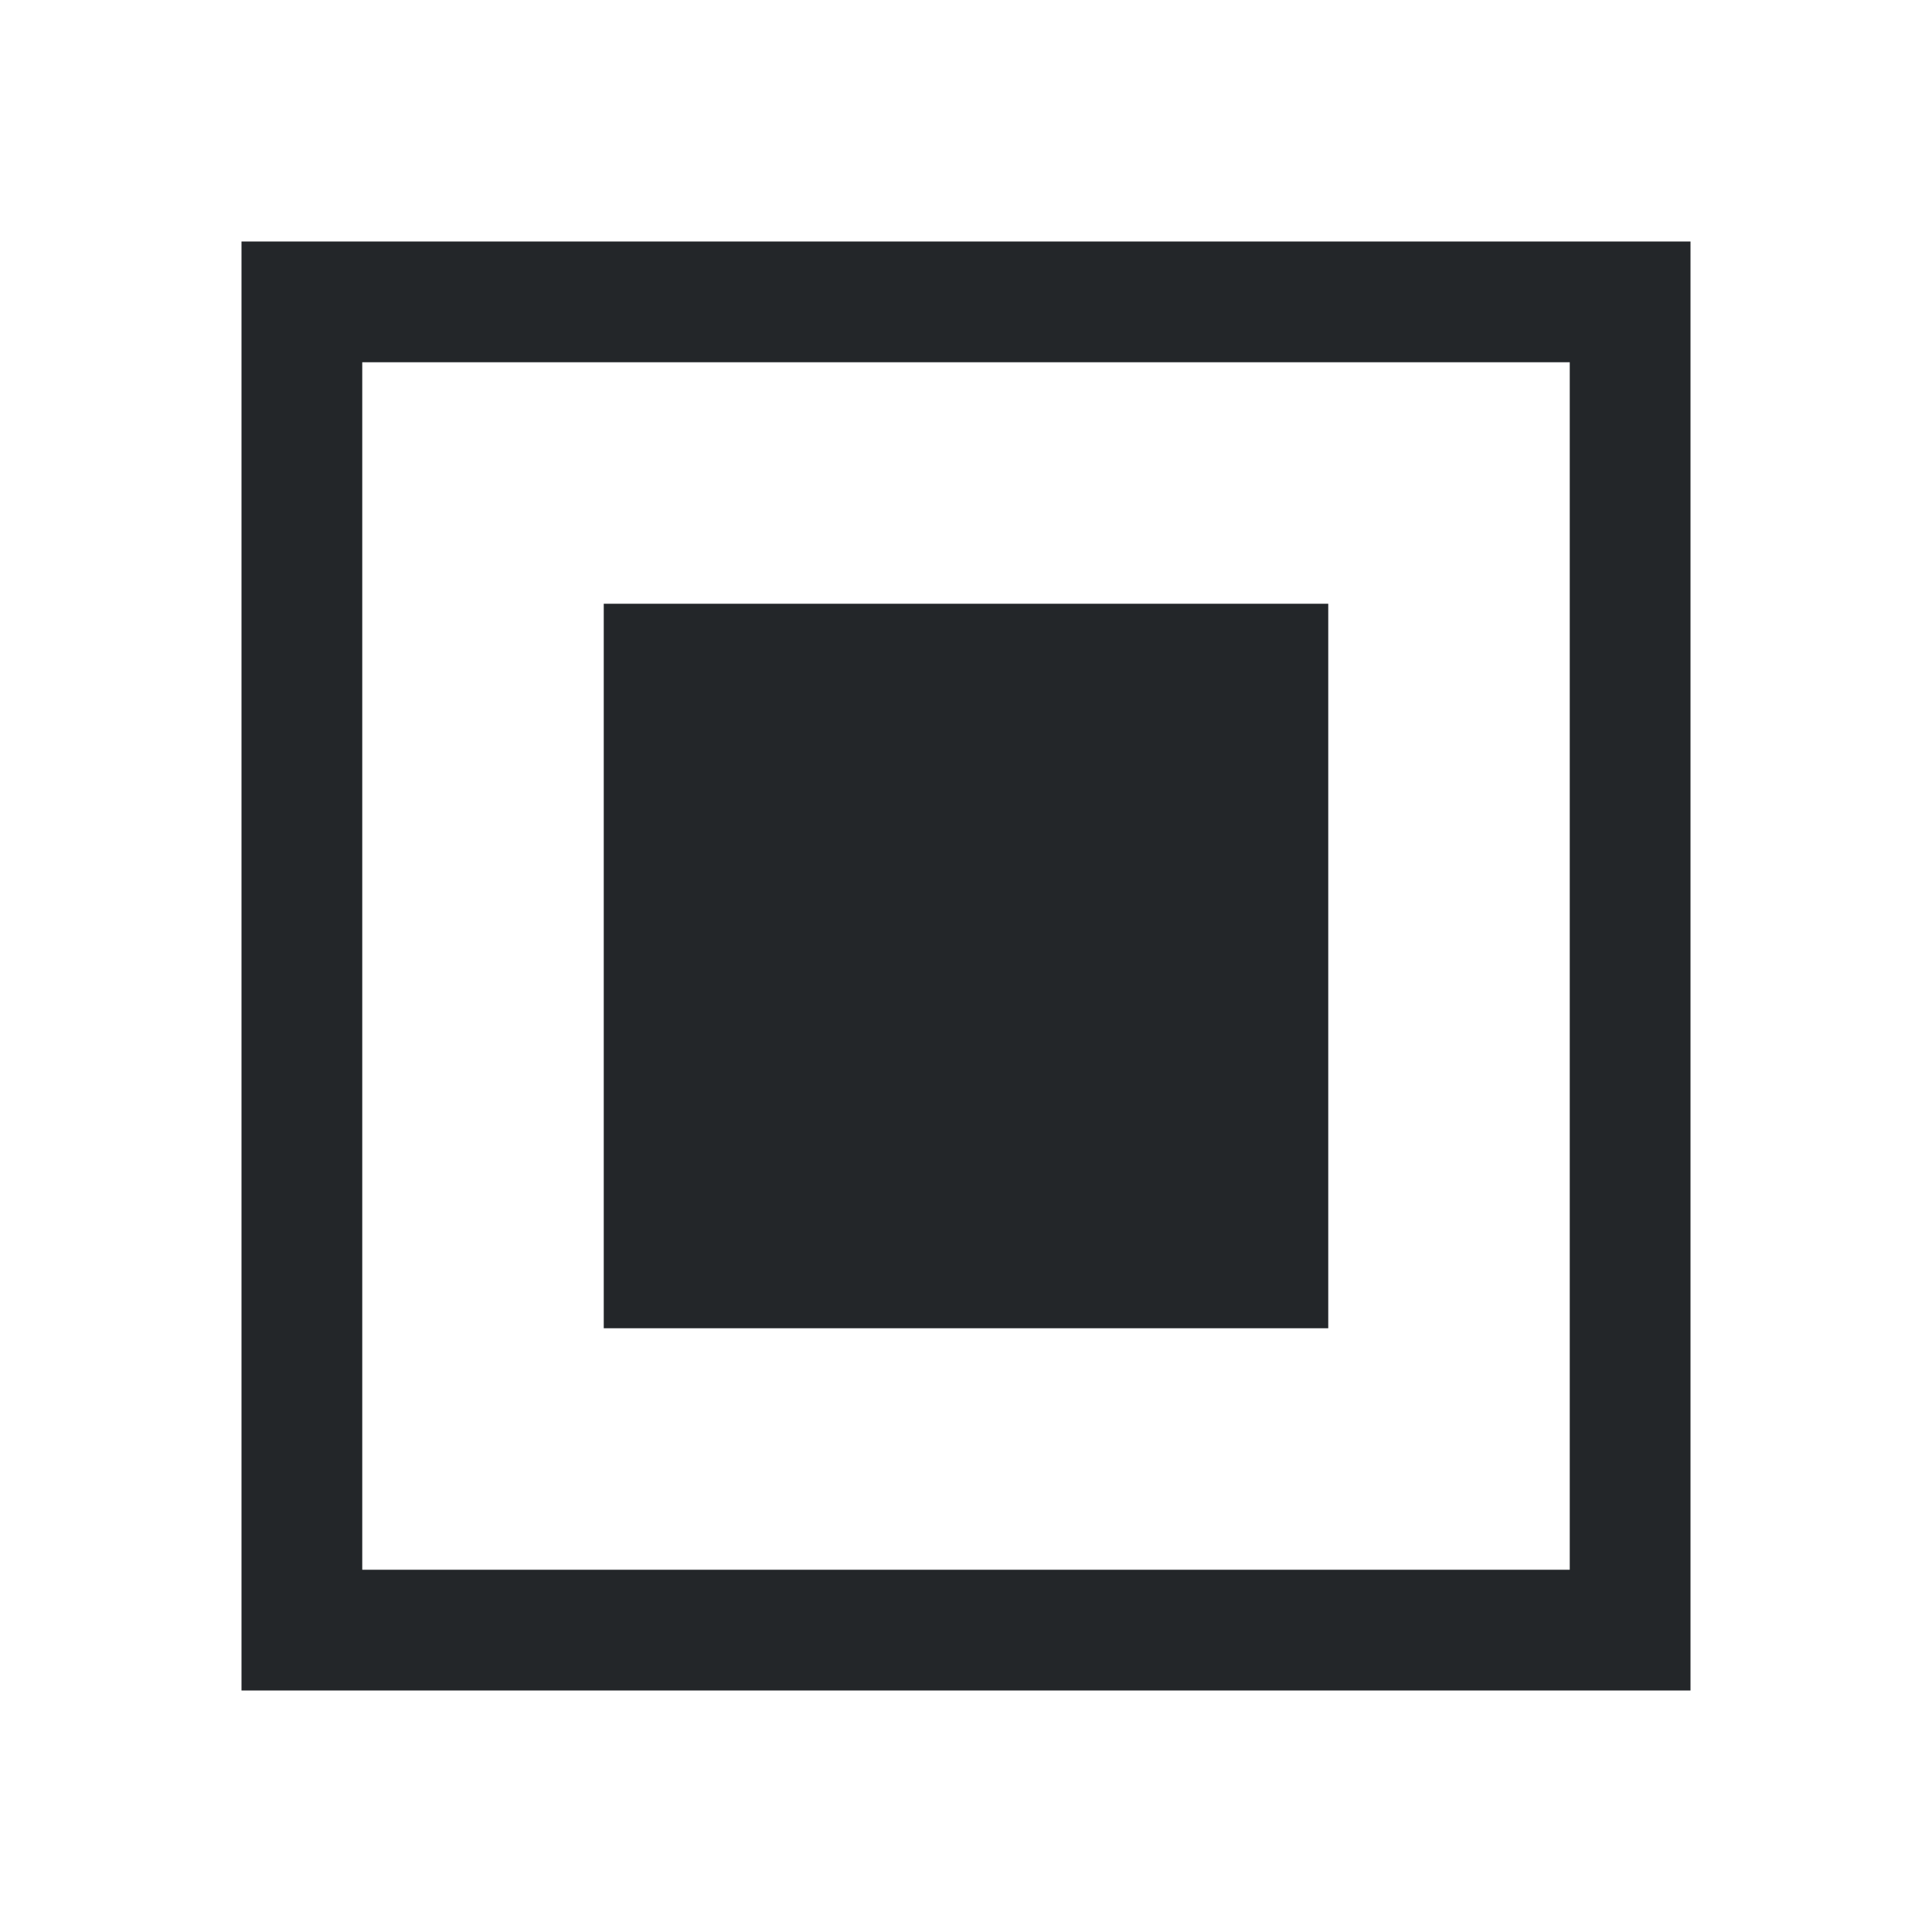
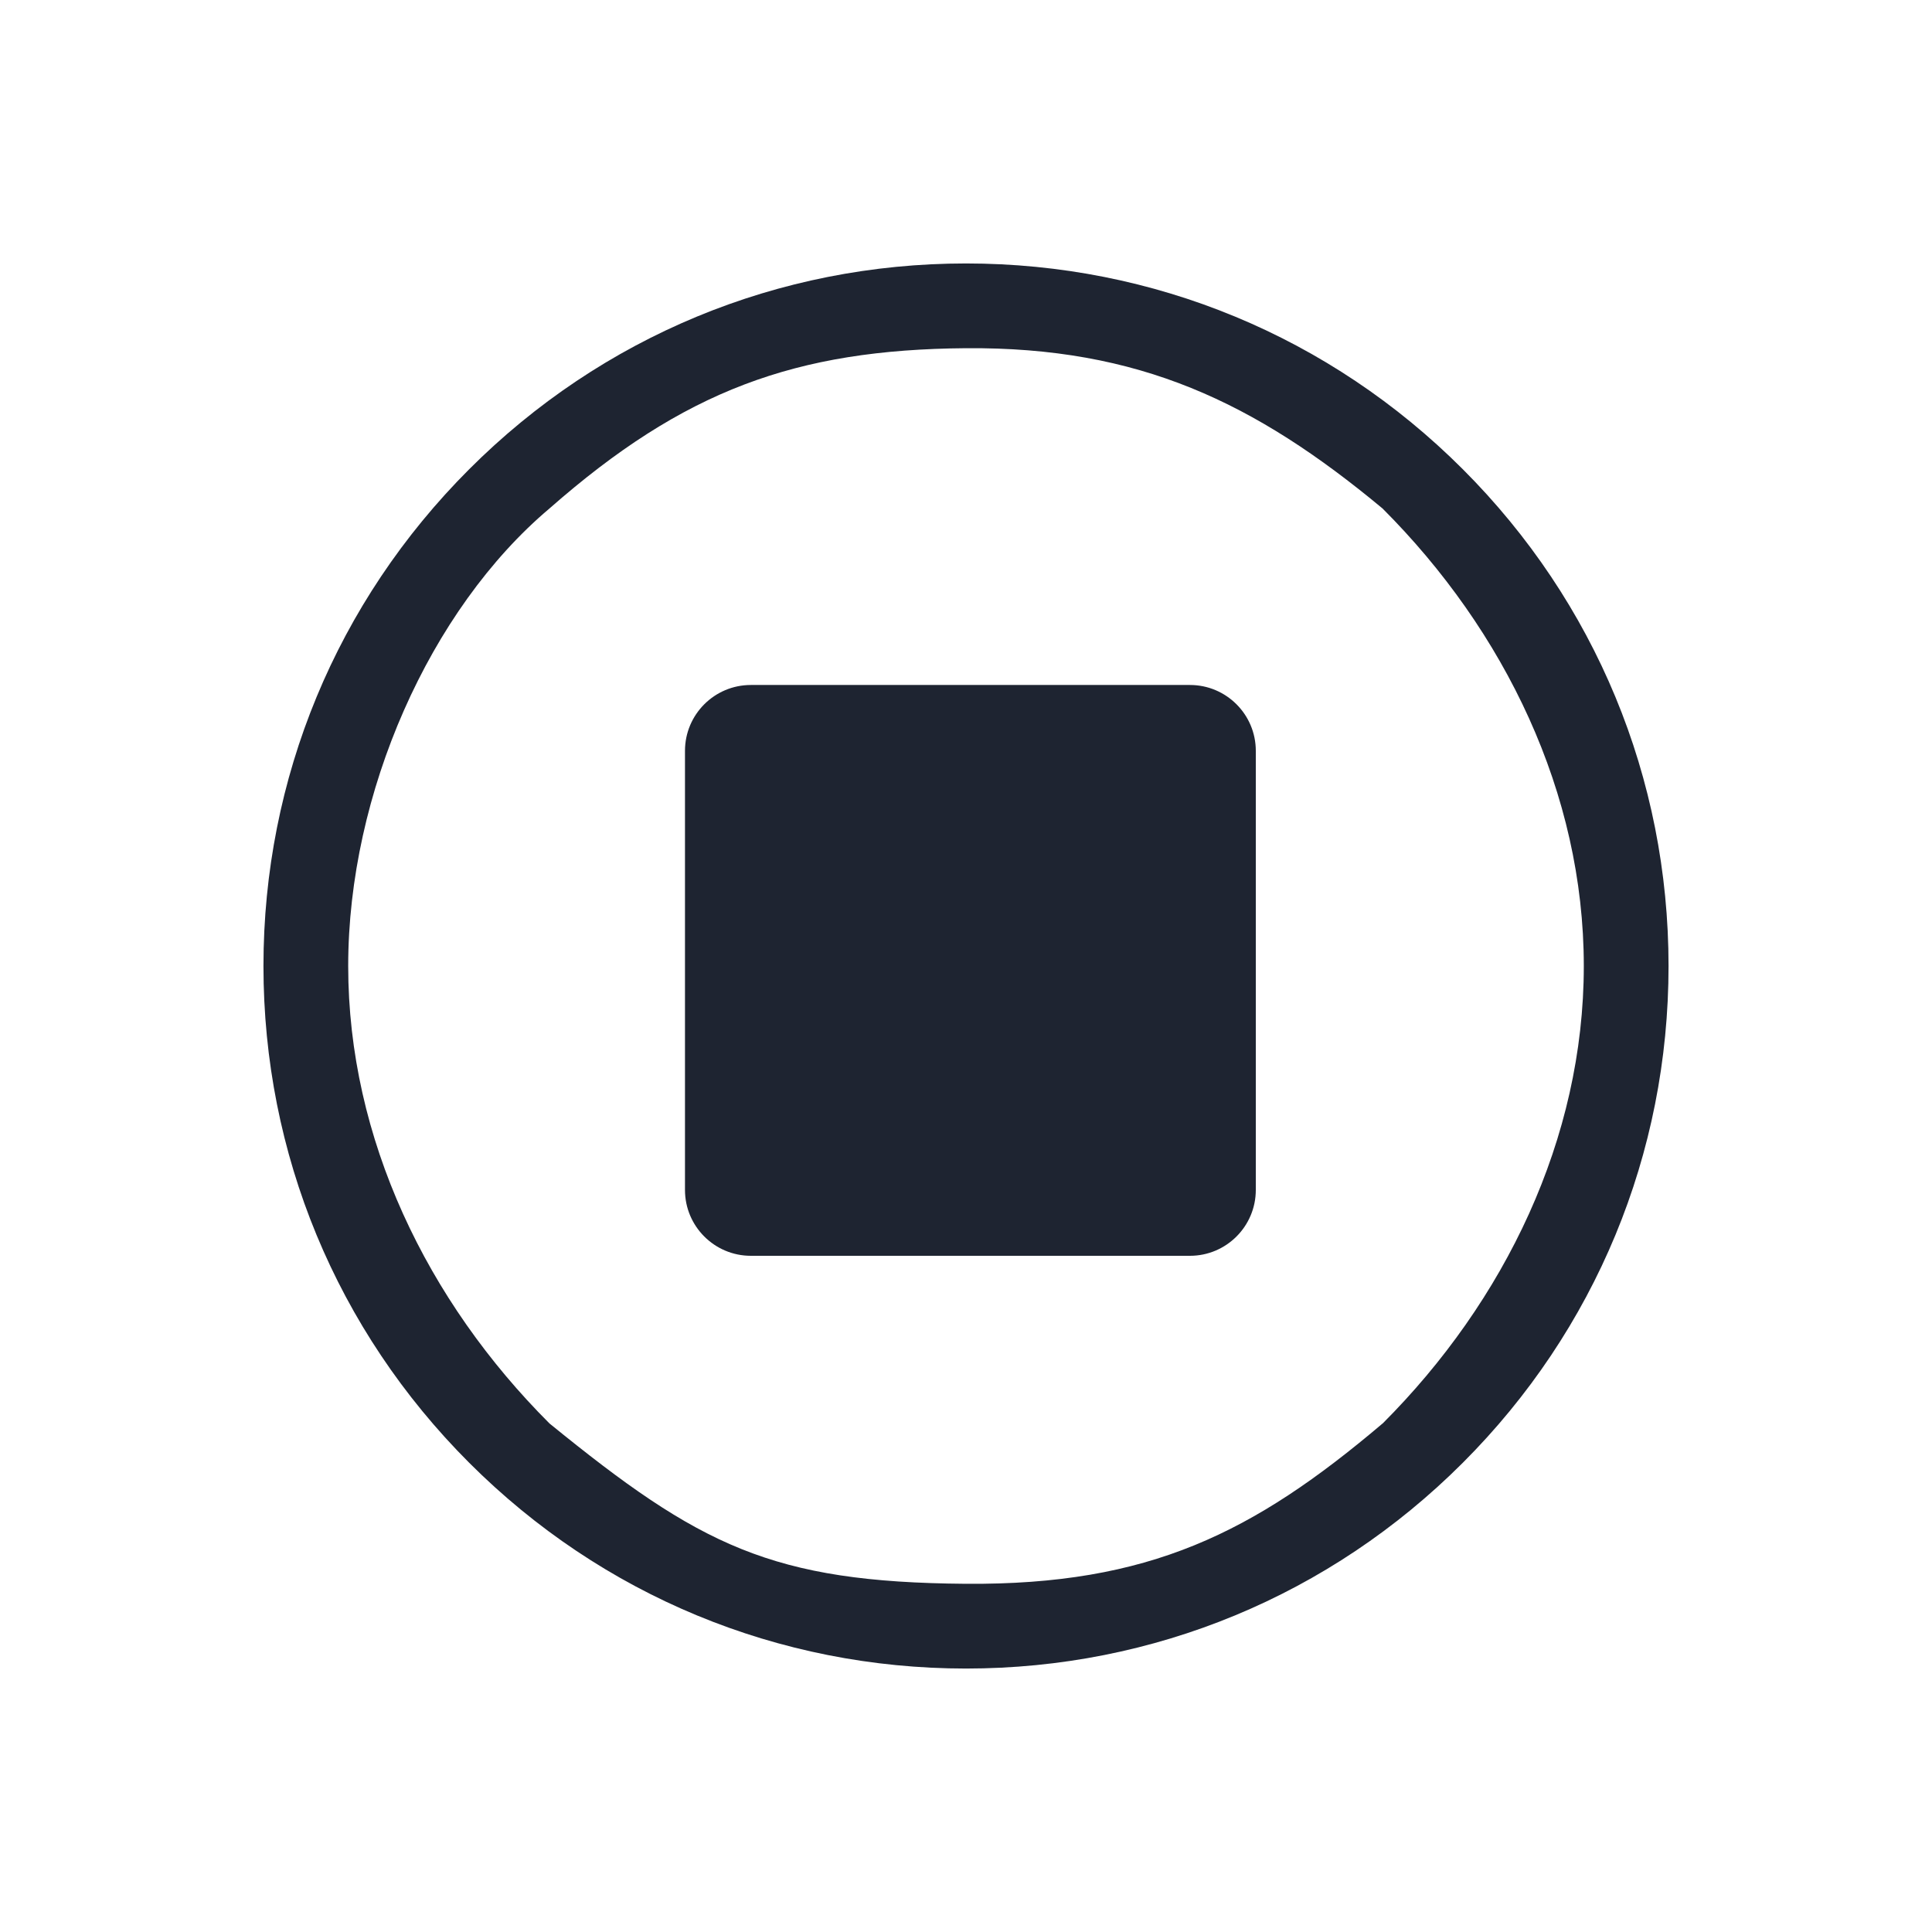
- <svg xmlns="http://www.w3.org/2000/svg" viewBox="0 0 24 24" width="24" height="24">
-   <defs id="defs3051">
-     <style type="text/css" id="current-color-scheme">
-       .ColorScheme-Text {
-         color:#232629;
-       }
-       </style>
+ <svg xmlns="http://www.w3.org/2000/svg" viewBox="0 0 22 22" version="1.1" id="svg1" width="22" height="22">
+   <defs id="defs1">
+     <style type="text/css" id="style1">.ColorScheme-Text { color:#d8dee9; }
+ </style>
  </defs>
-   <g transform="translate(1,1)">
-     <path style="fill:currentColor;fill-opacity:1;stroke:none" d="m 2 2 0 18 18 0 L 20 2 2 2 Z m 1.5 1.5 15 0 0 15 -15 0 0 -15 z m 3 3 0 9 9 0 0 -9 -9 0 z" class="ColorScheme-Text" />
+   <g id="22-22-media-playback-stop" style="fill:#1e2431;fill-opacity:1">
+     <path d="M 13.55,14.3 H 8.55 C 8.136,14.3 7.8,13.964 7.8,13.55 V 8.55 C 7.8,8.136 8.136,7.8 8.55,7.8 h 5 c 0.414,-8.9e-6 0.75,0.336 0.75,0.75 v 5 C 14.3,13.964 13.964,14.3 13.55,14.3 Z m 0.25,-5.75 z" id="path8-3" style="stroke-width:0.25;fill-opacity:1;fill:#1e2431" class="ColorScheme-Text " />
+     <path d="M 16.657,5.343 C 15.146,3.832 13.137,3 11,3 8.863,3 6.854,3.832 5.343,5.343 3.832,6.854 3,8.863 3,11 3,13.137 3.832,15.146 5.343,16.657 6.854,18.168 8.863,19 11,19 c 2.137,0 4.146,-0.832 5.657,-2.343 1.511,-1.511 2.343,-3.52 2.343,-5.657 0,-2.137 -0.832,-4.146 -2.343,-5.657 z M 15.743,16.21 C 14.27,17.459 13.082,18.05 11,18.035 8.789,18.018 7.969,17.603 6.257,16.209 4.865,14.818 3.965,12.968 3.965,11 3.965,9.032 4.894,6.94 6.257,5.79 7.786,4.446 9.06,3.98 11,3.965 12.968,3.95 14.285,4.578 15.743,5.79 17.135,7.182 18.035,9.032 18.035,11 c 0,1.968 -0.9,3.818 -2.291,5.21 z" id="path2-36-912-3-3-6" style="stroke-width:0.025;fill-opacity:1;fill:#1e2431" class="ColorScheme-Text " />
  </g>
</svg>
